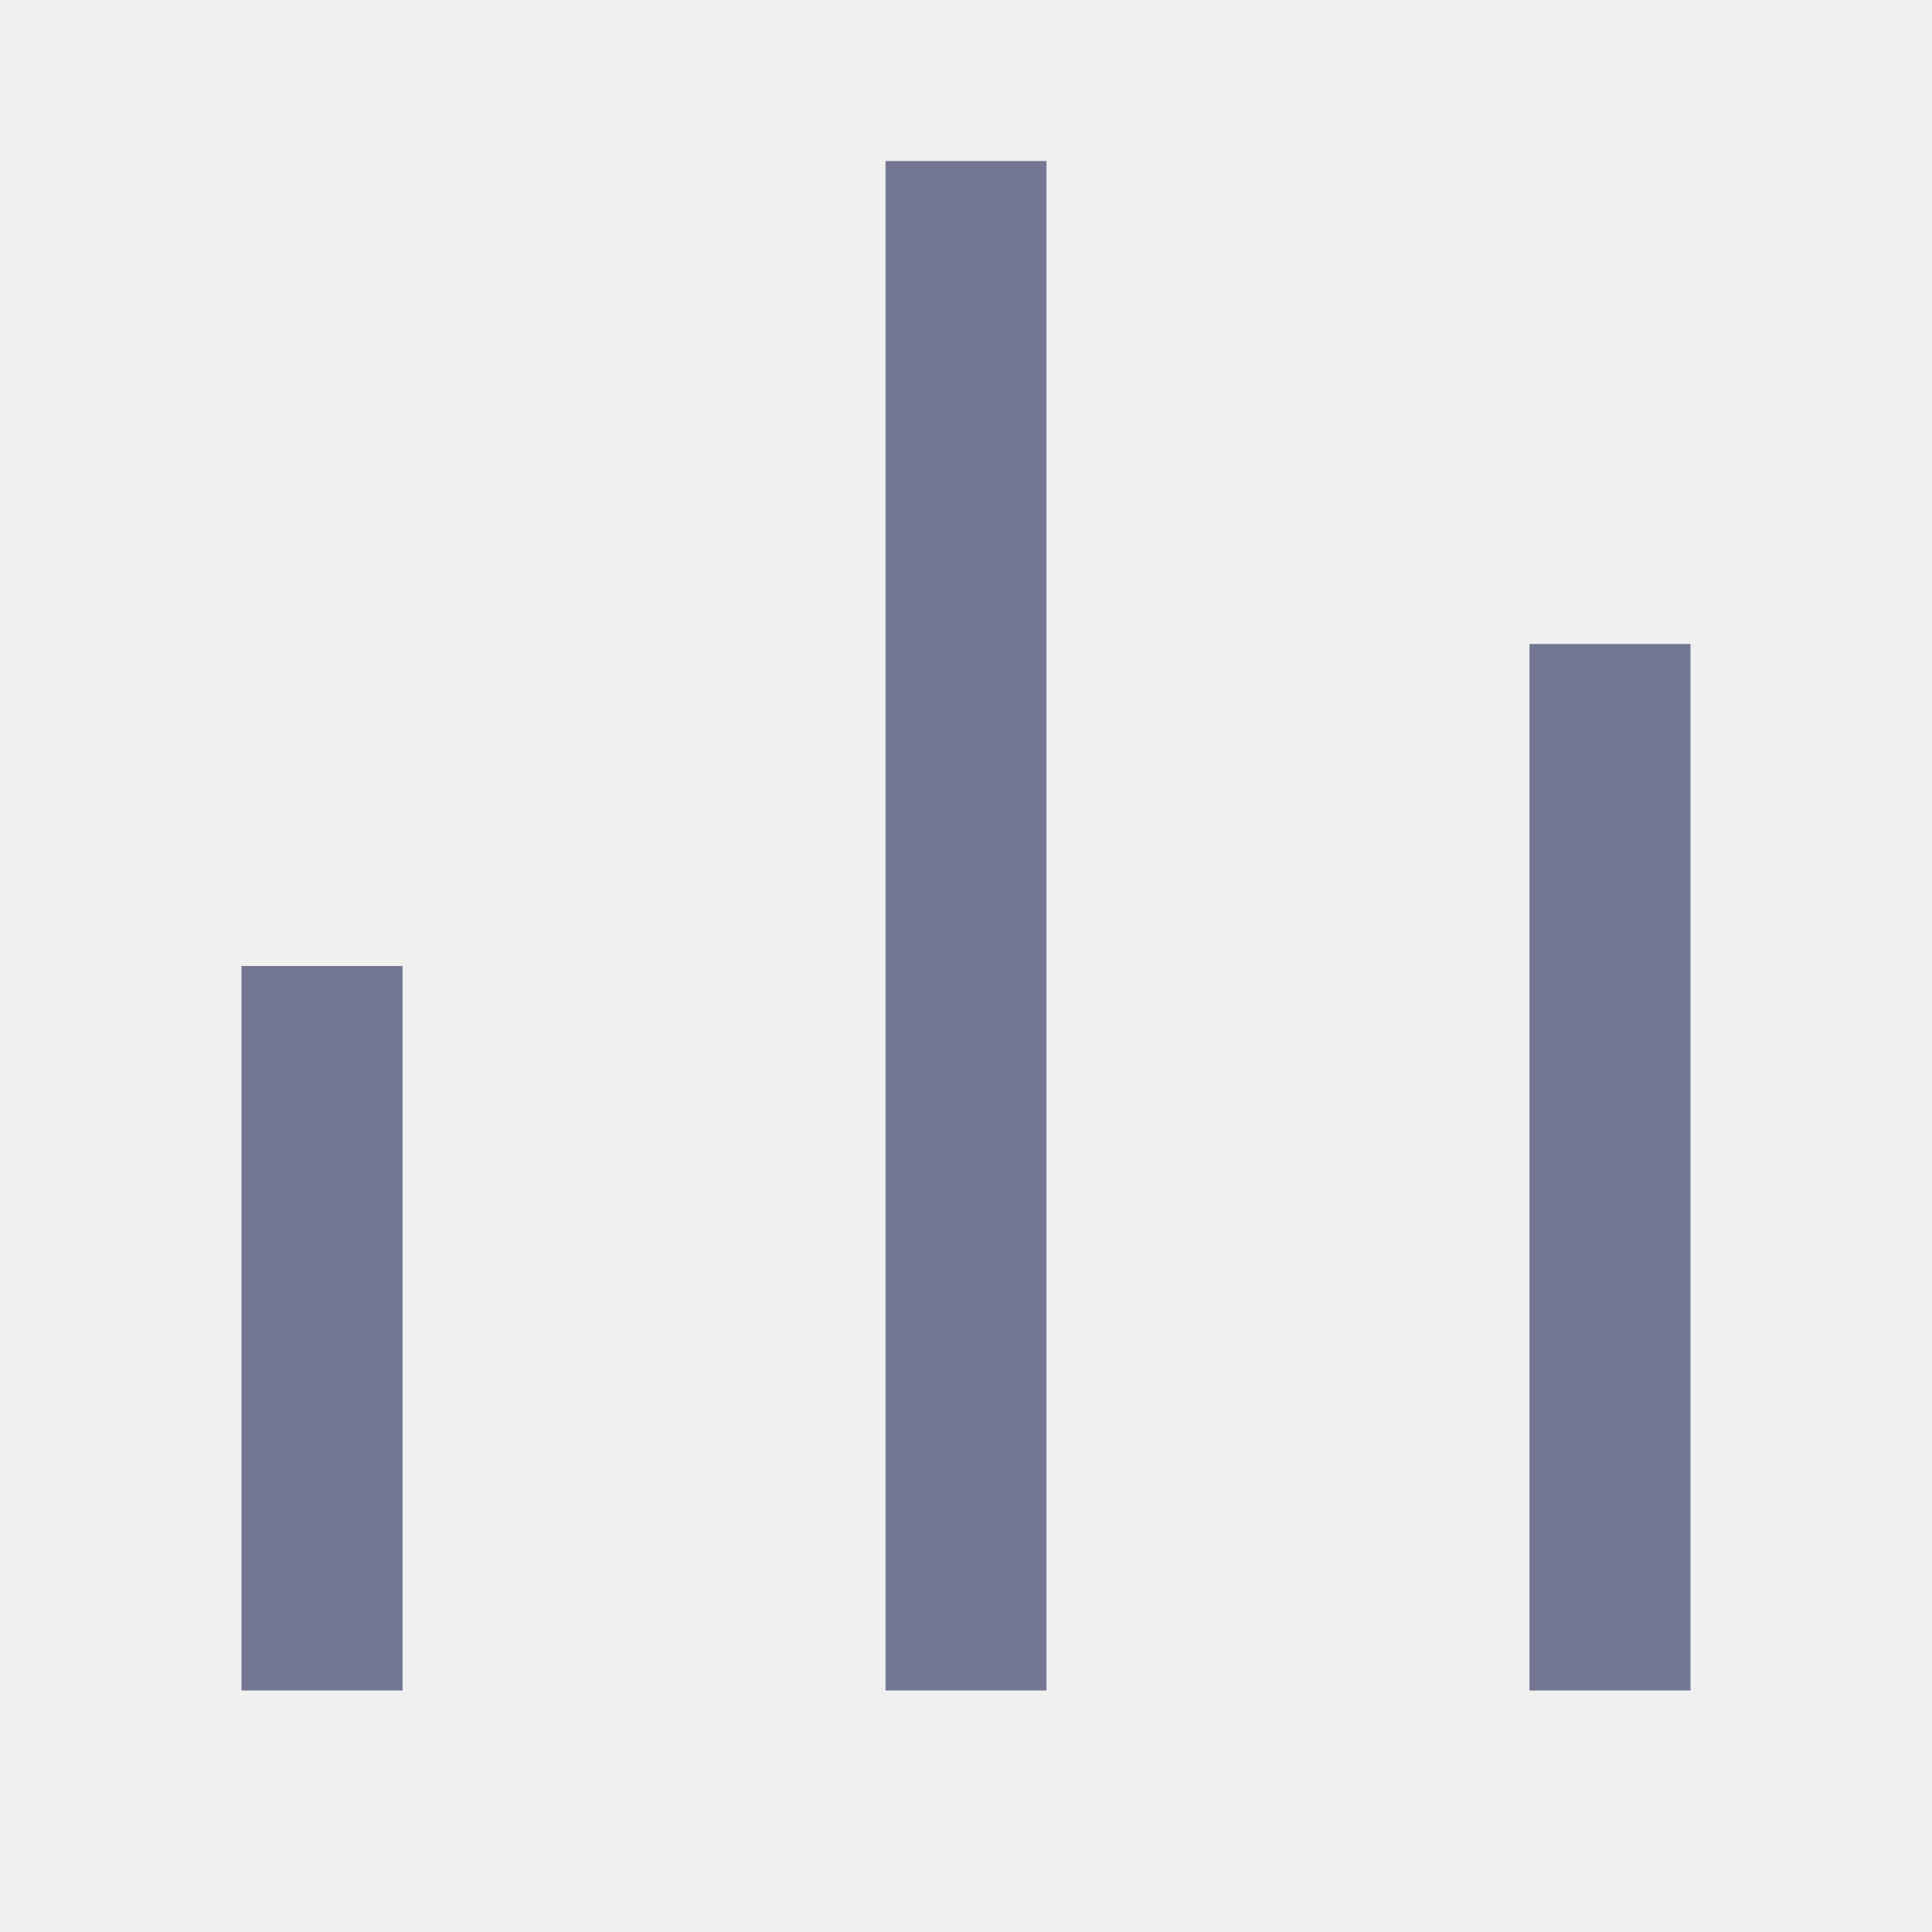
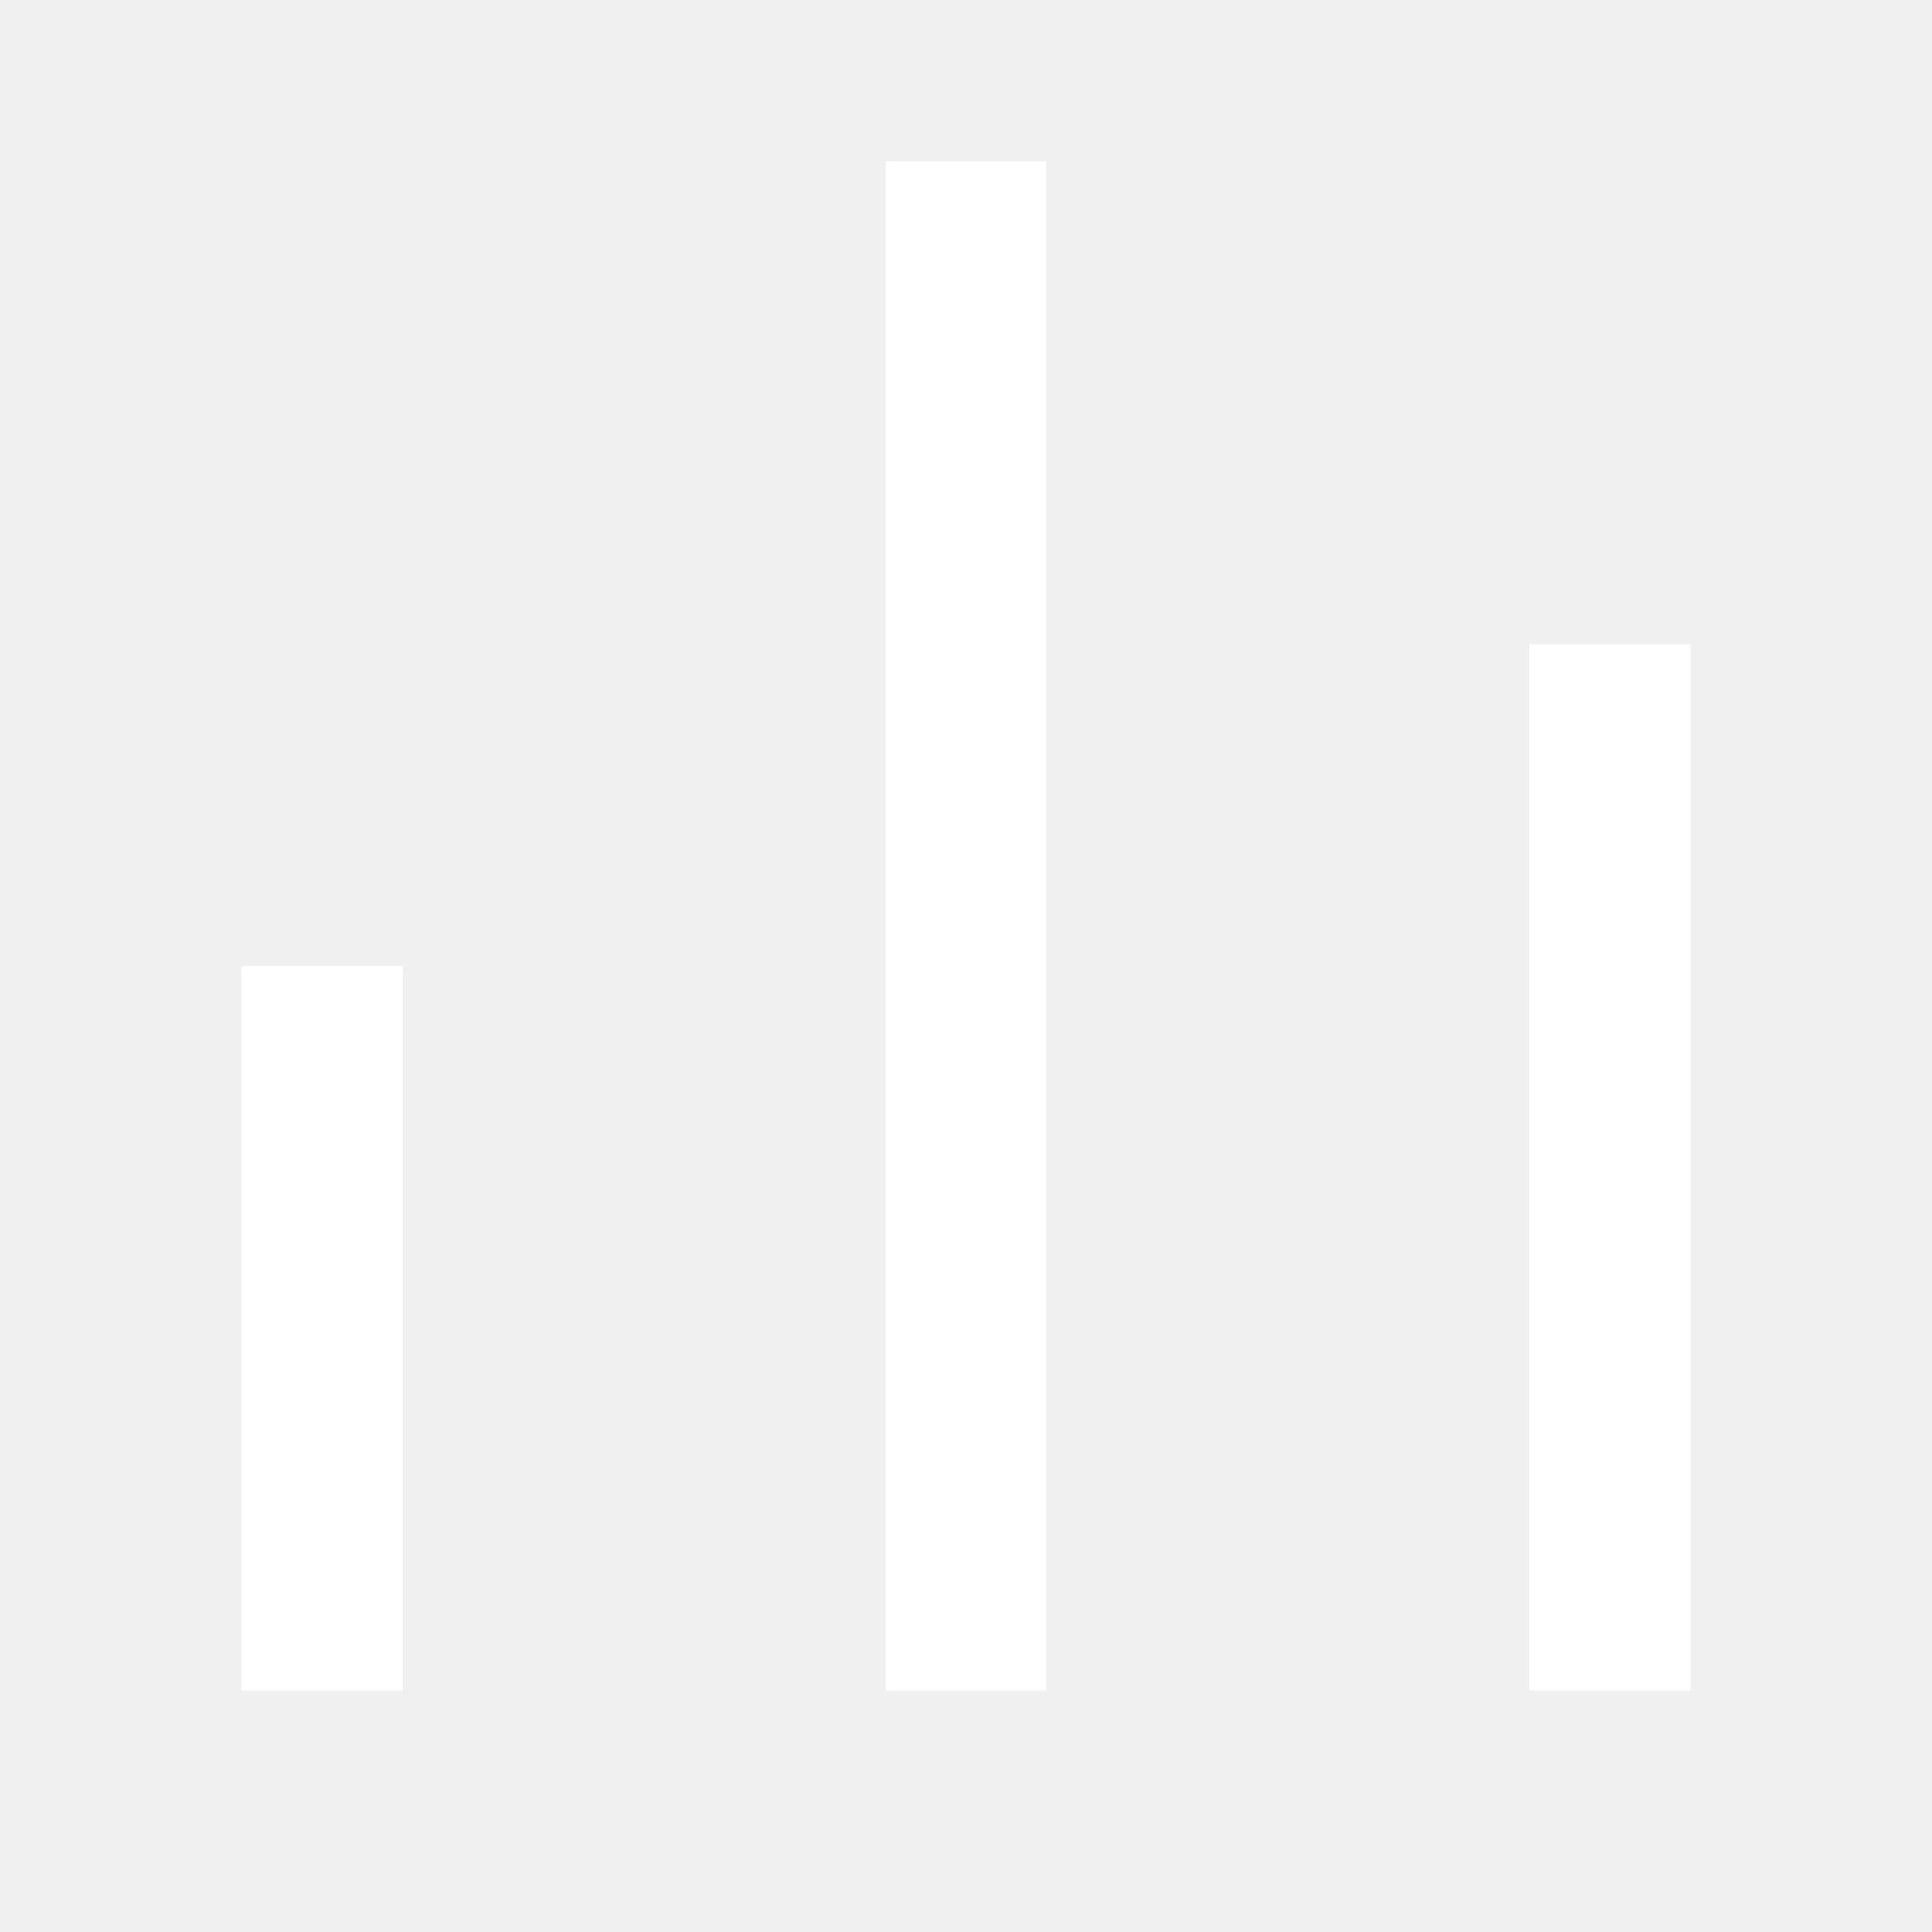
<svg xmlns="http://www.w3.org/2000/svg" width="32" height="32" viewBox="0 0 32 32" fill="none">
-   <path d="M4 16H6.667V28H4V16ZM25.333 10.667H28V28H25.333V10.667ZM14.667 2.667H17.333V28H14.667V2.667Z" fill="#737791" />
+   <path d="M4 16H6.667V28H4V16ZM25.333 10.667H28V28H25.333V10.667ZM14.667 2.667H17.333V28H14.667V2.667Z" fill="white" />
</svg>
